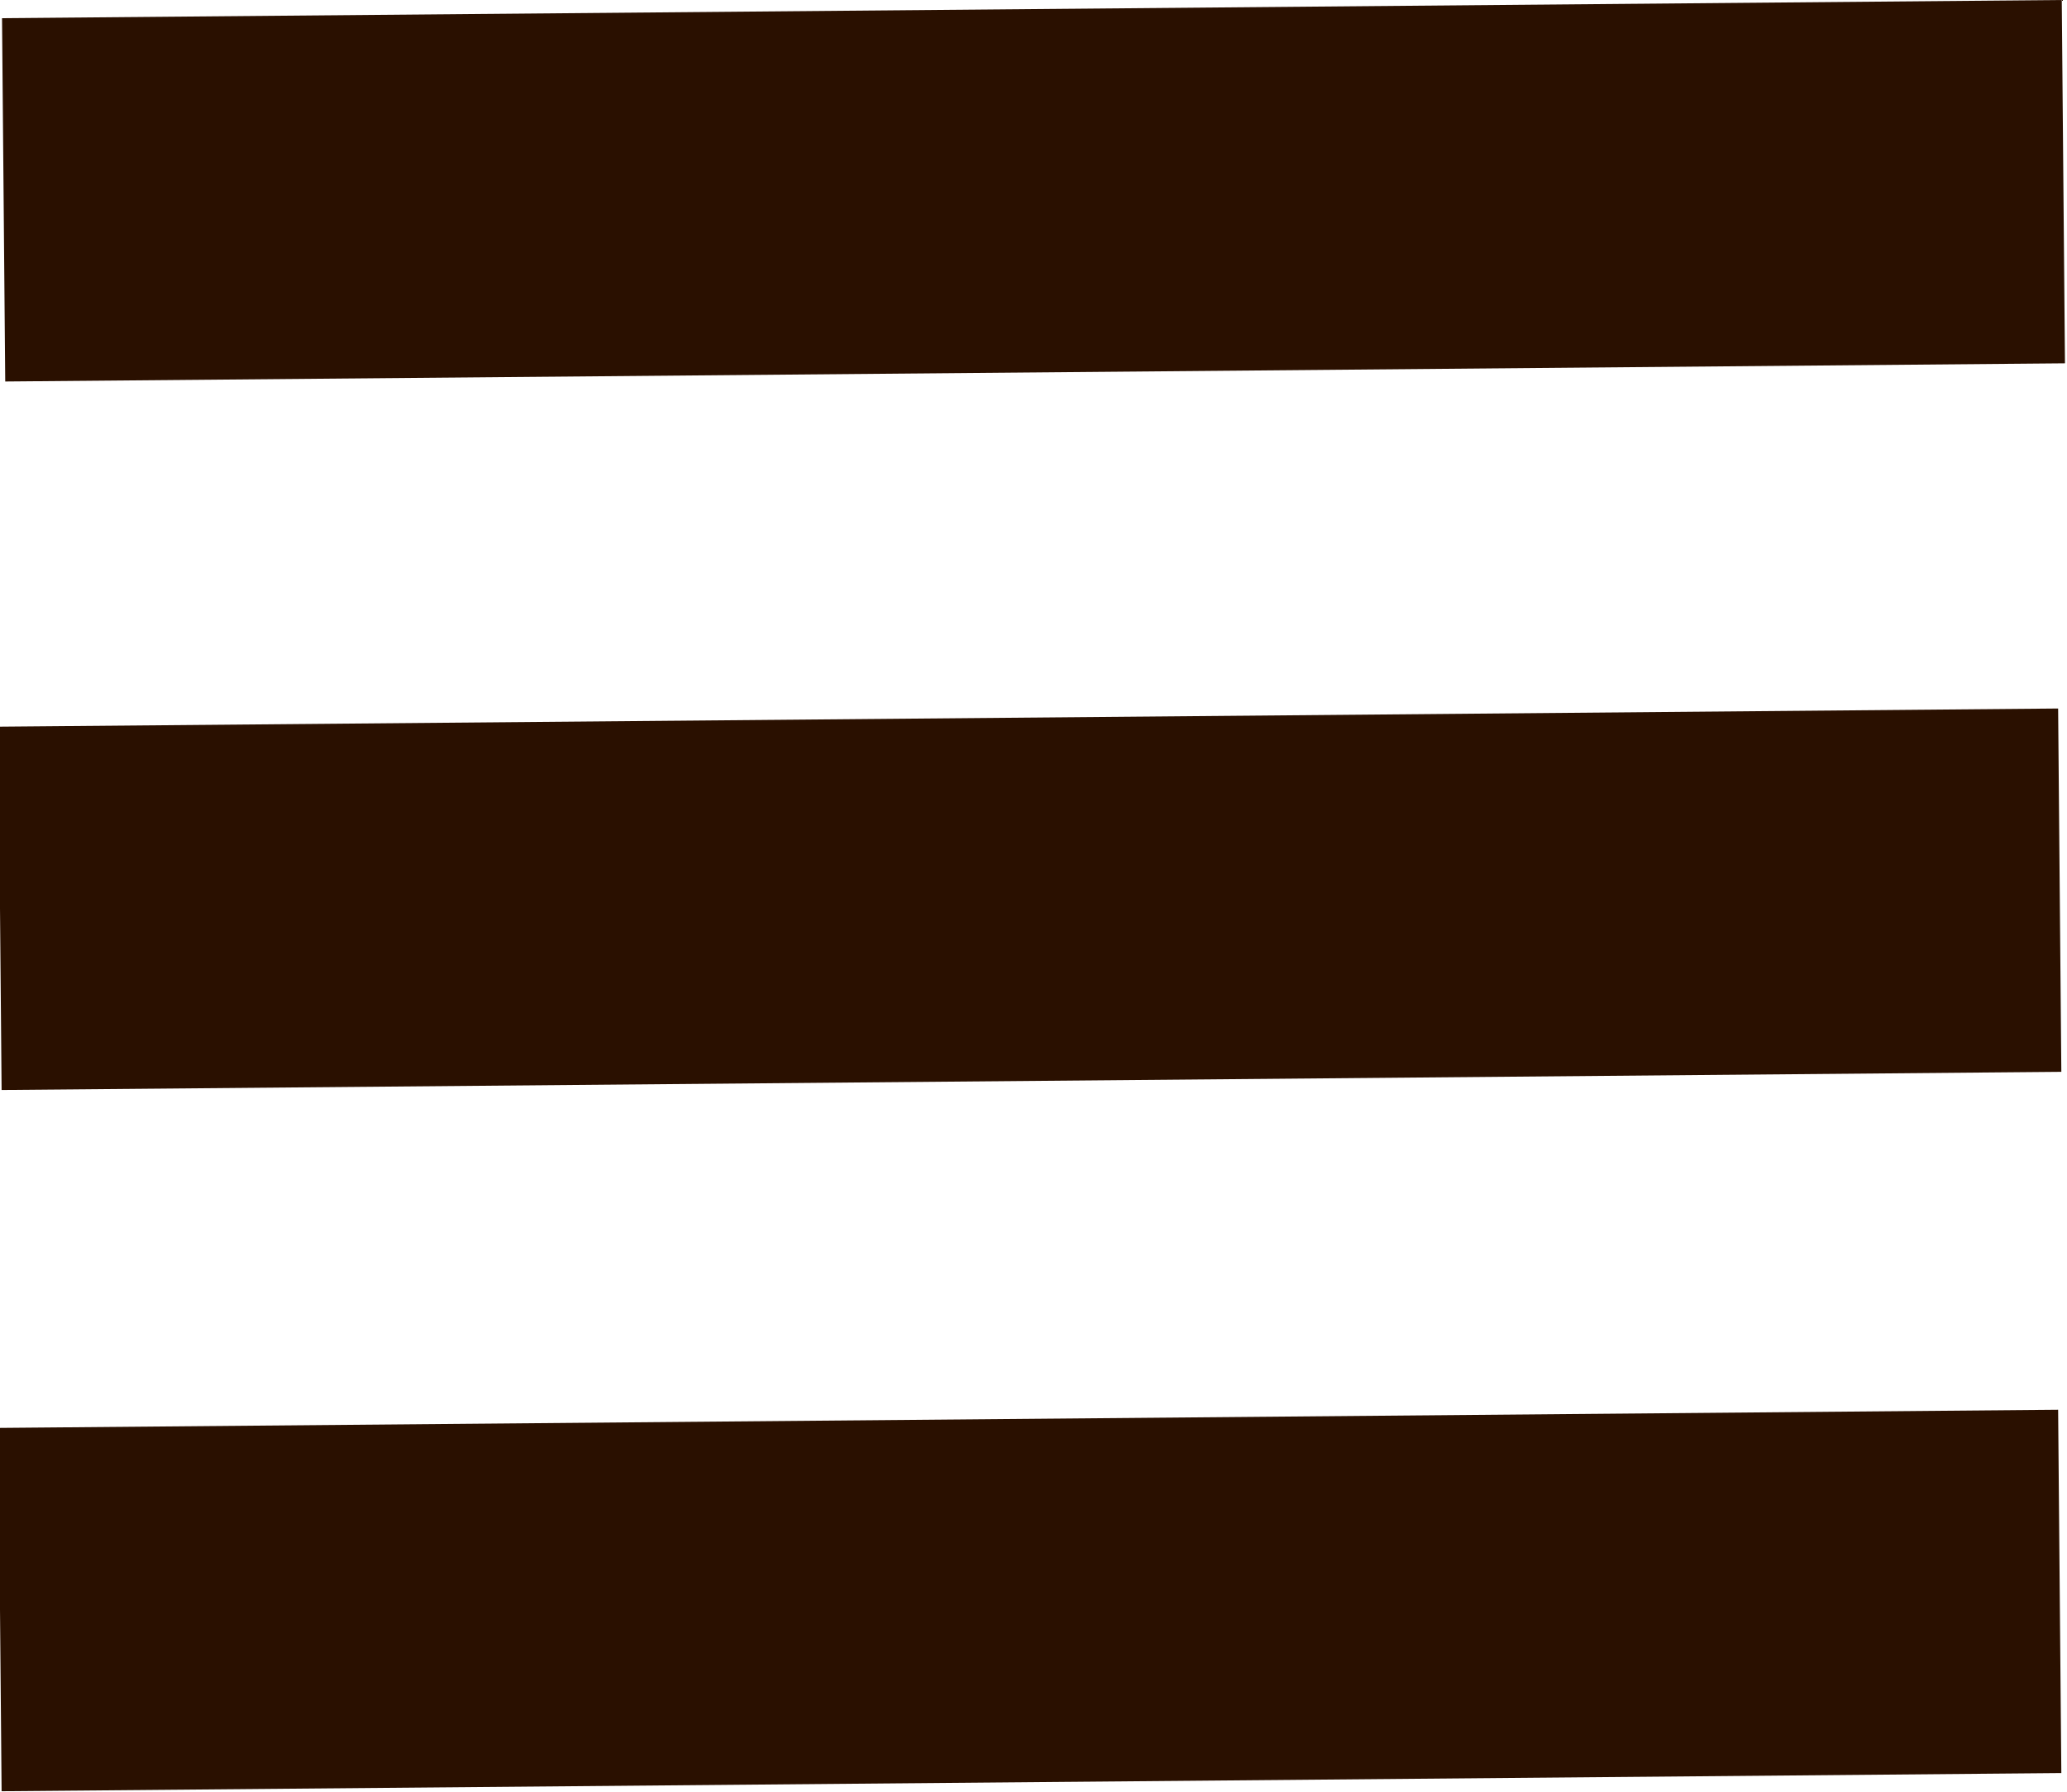
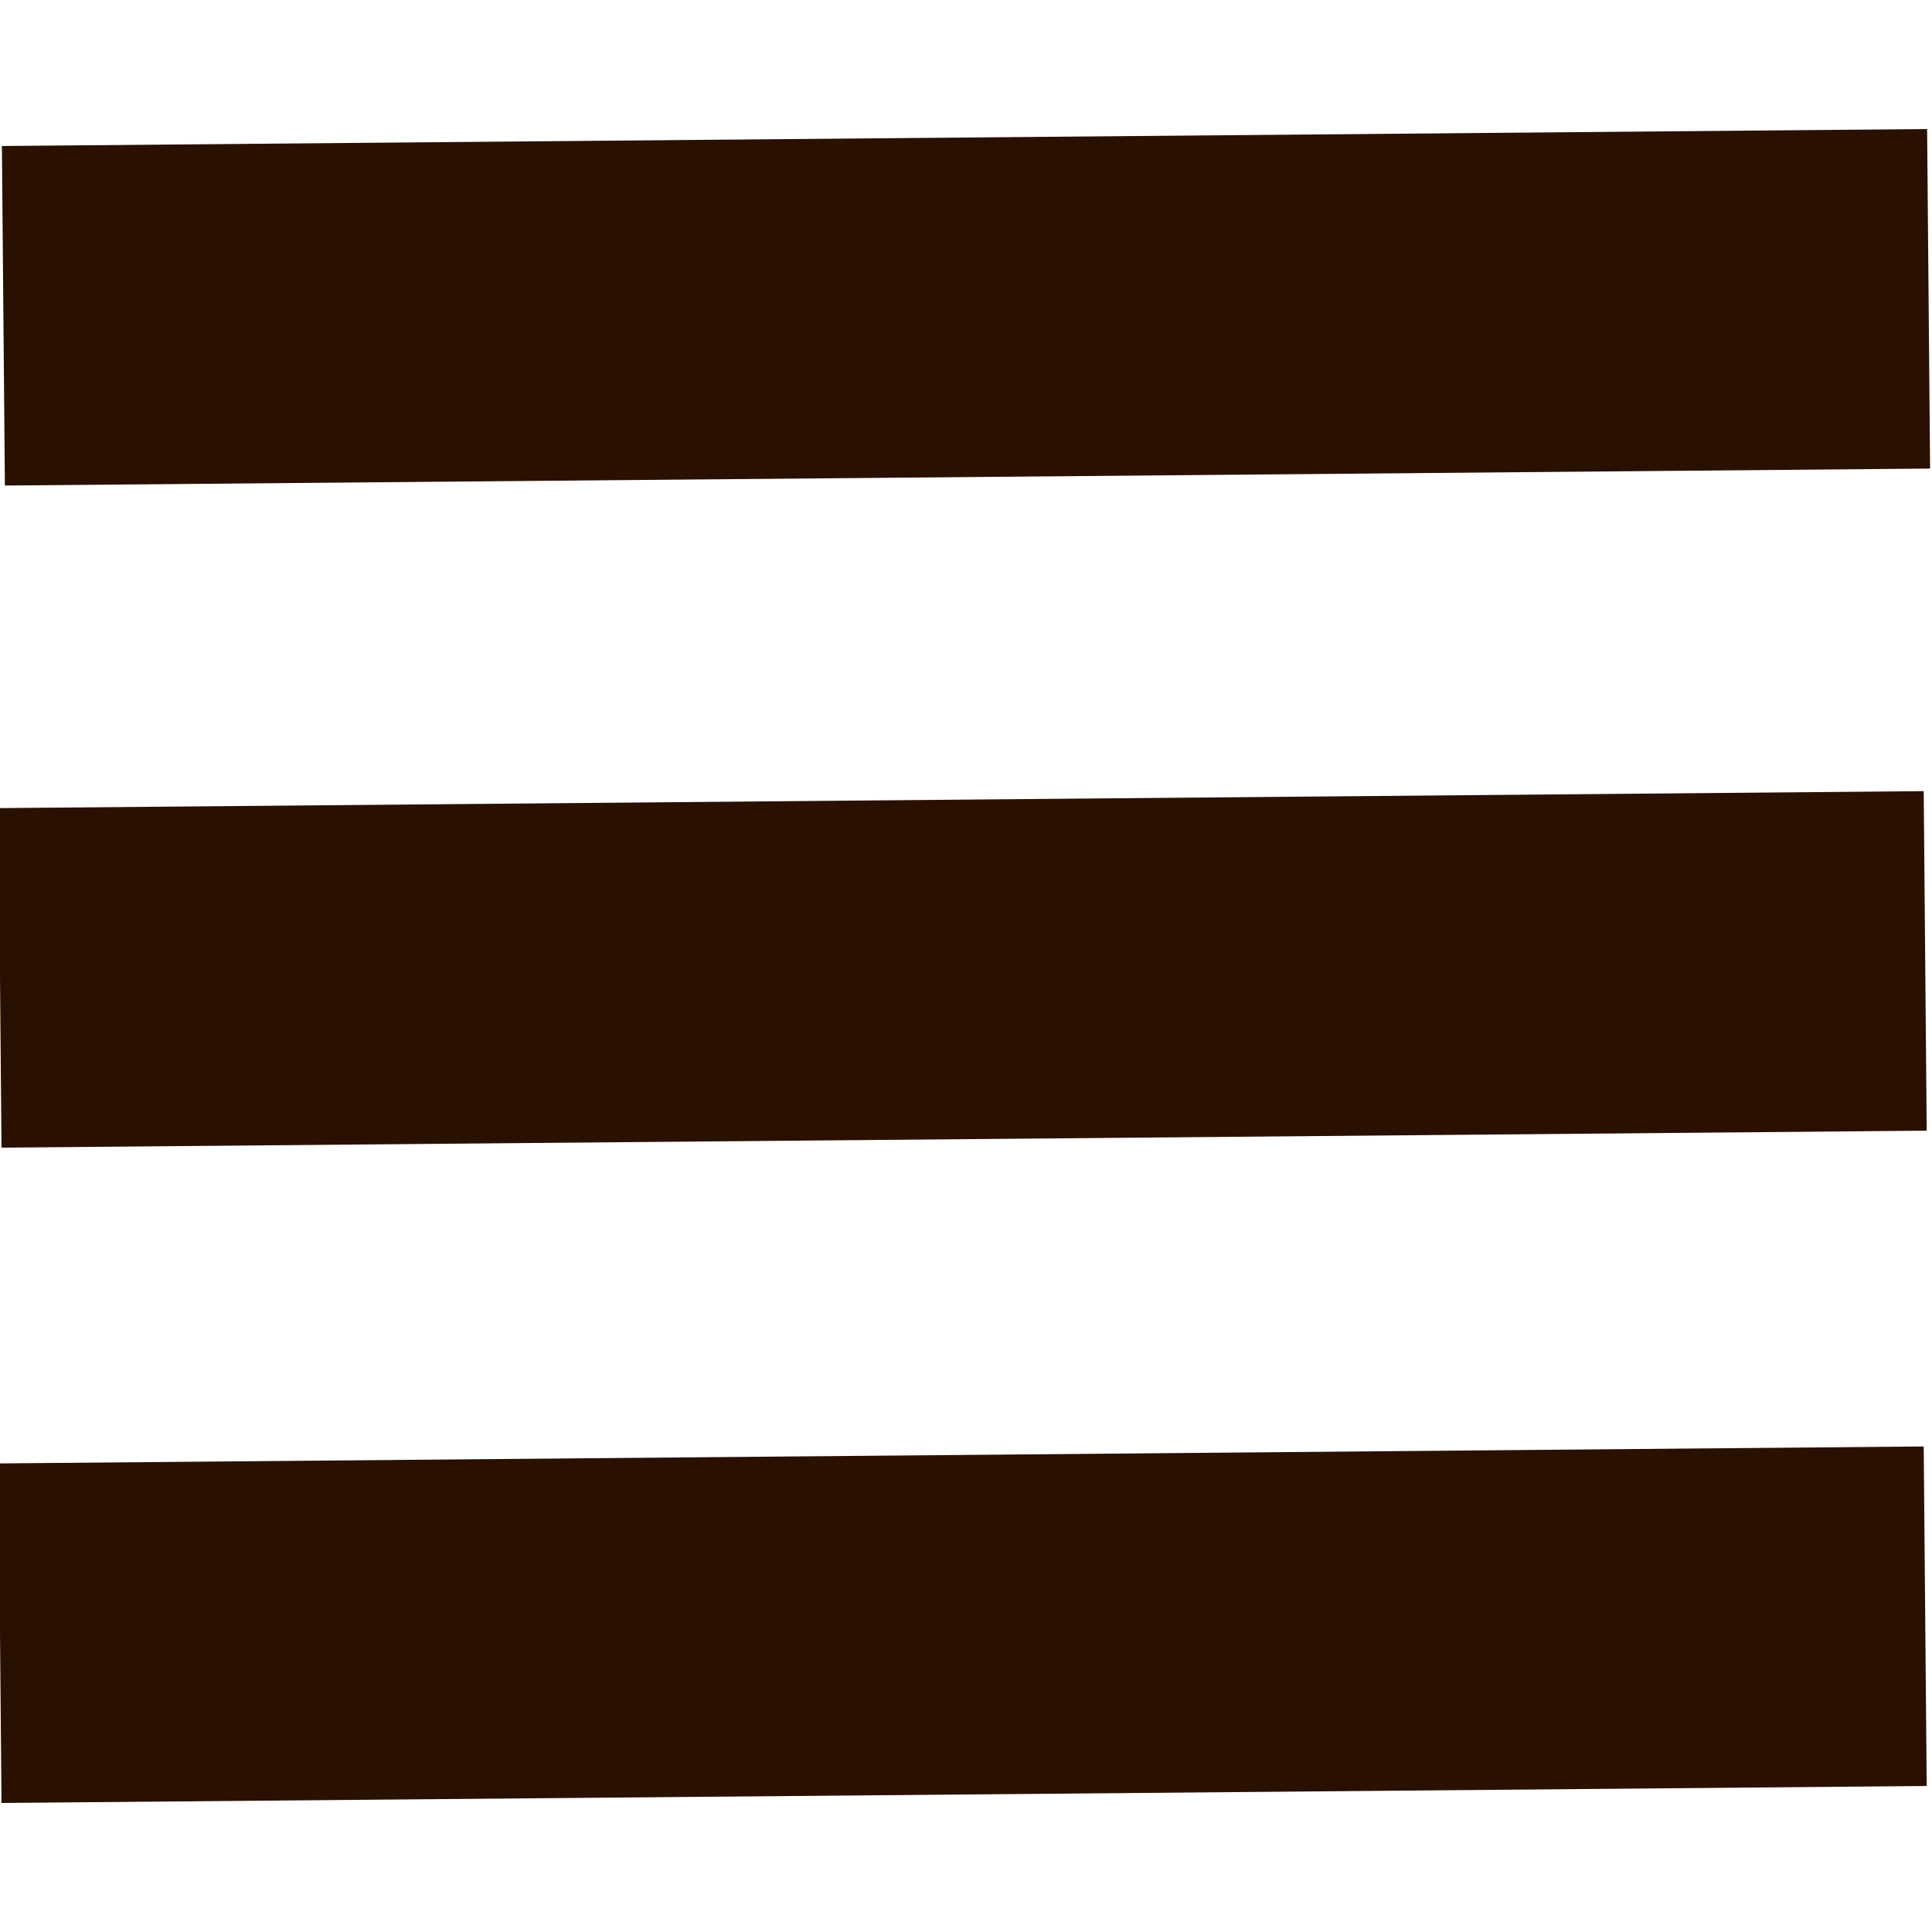
- <svg xmlns="http://www.w3.org/2000/svg" id="Layer_1" data-name="Layer 1" viewBox="0 0 5.69 4.93">
+ <svg xmlns="http://www.w3.org/2000/svg" id="Layer_1" data-name="Layer 1" width="32px" height="32px" viewBox="0 0 5.69 4.93">
  <defs>
    <style>.cls-1{fill:none;stroke:#2a1000;stroke-miterlimit:10;}</style>
  </defs>
  <line class="cls-1" x1="0.01" y1="0.55" x2="5.68" y2="0.5" />
  <line class="cls-1" y1="2.5" x2="5.67" y2="2.45" />
  <line class="cls-1" y1="4.43" x2="5.67" y2="4.38" />
</svg>
